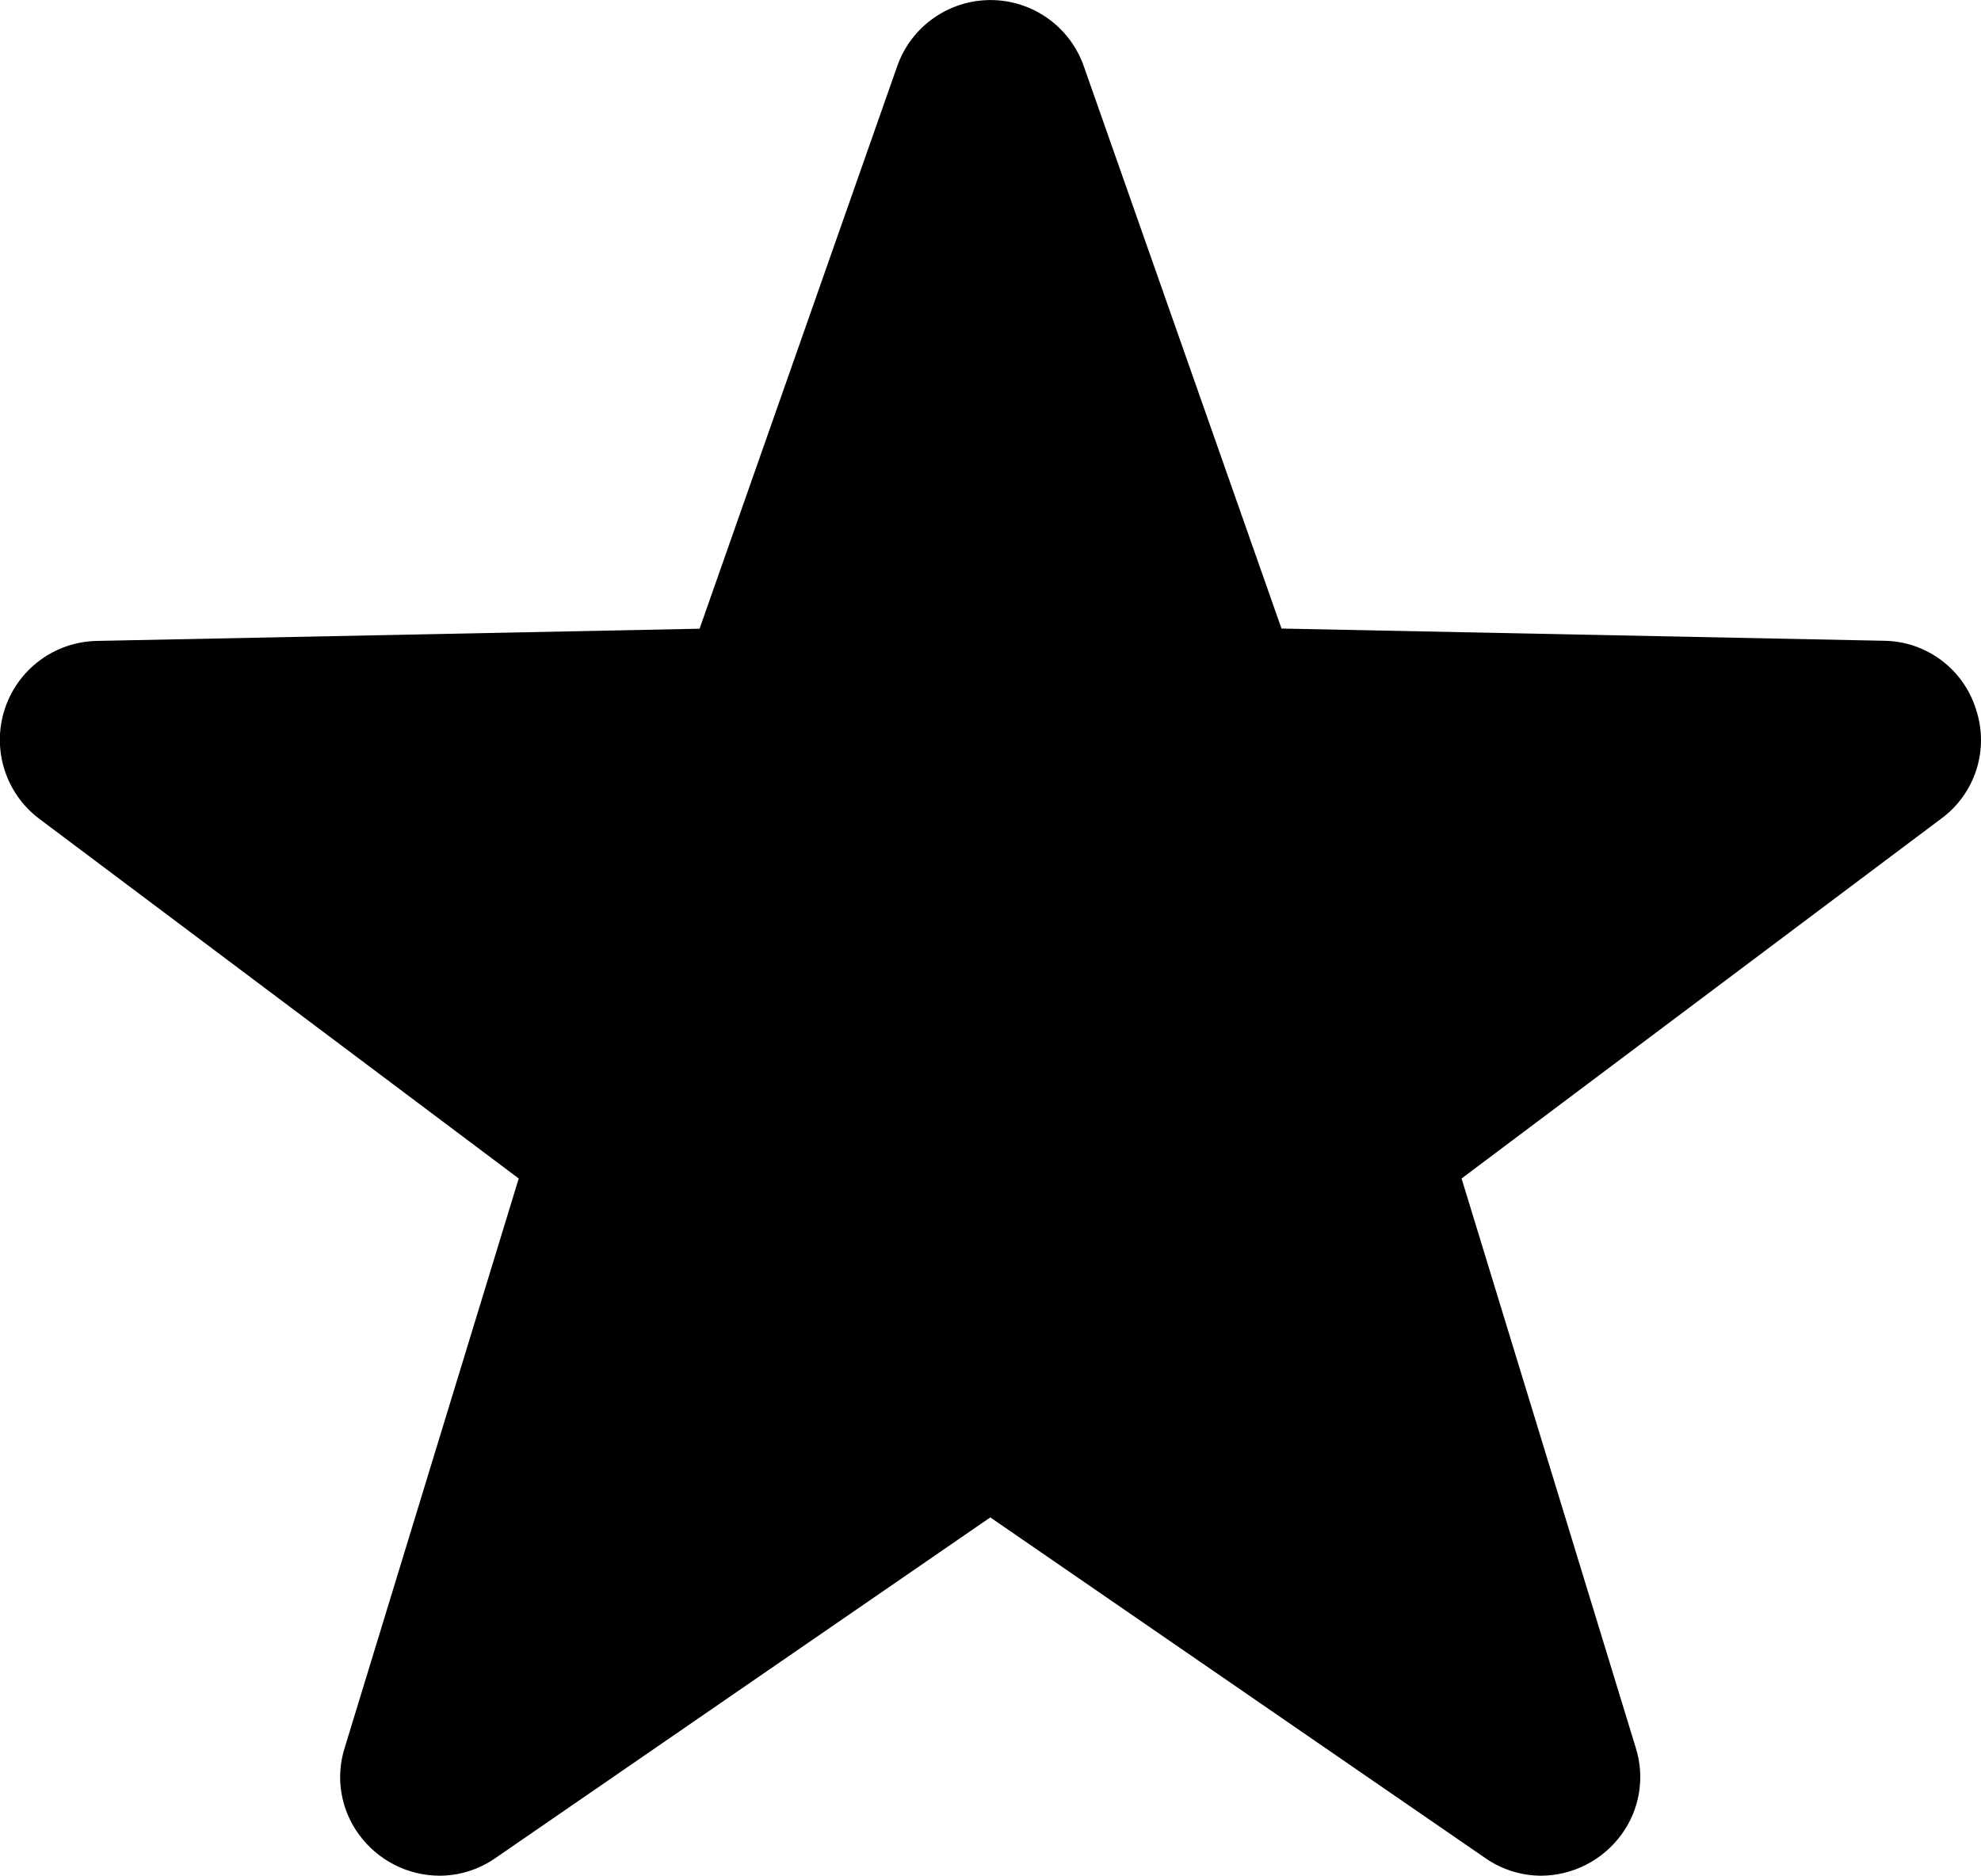
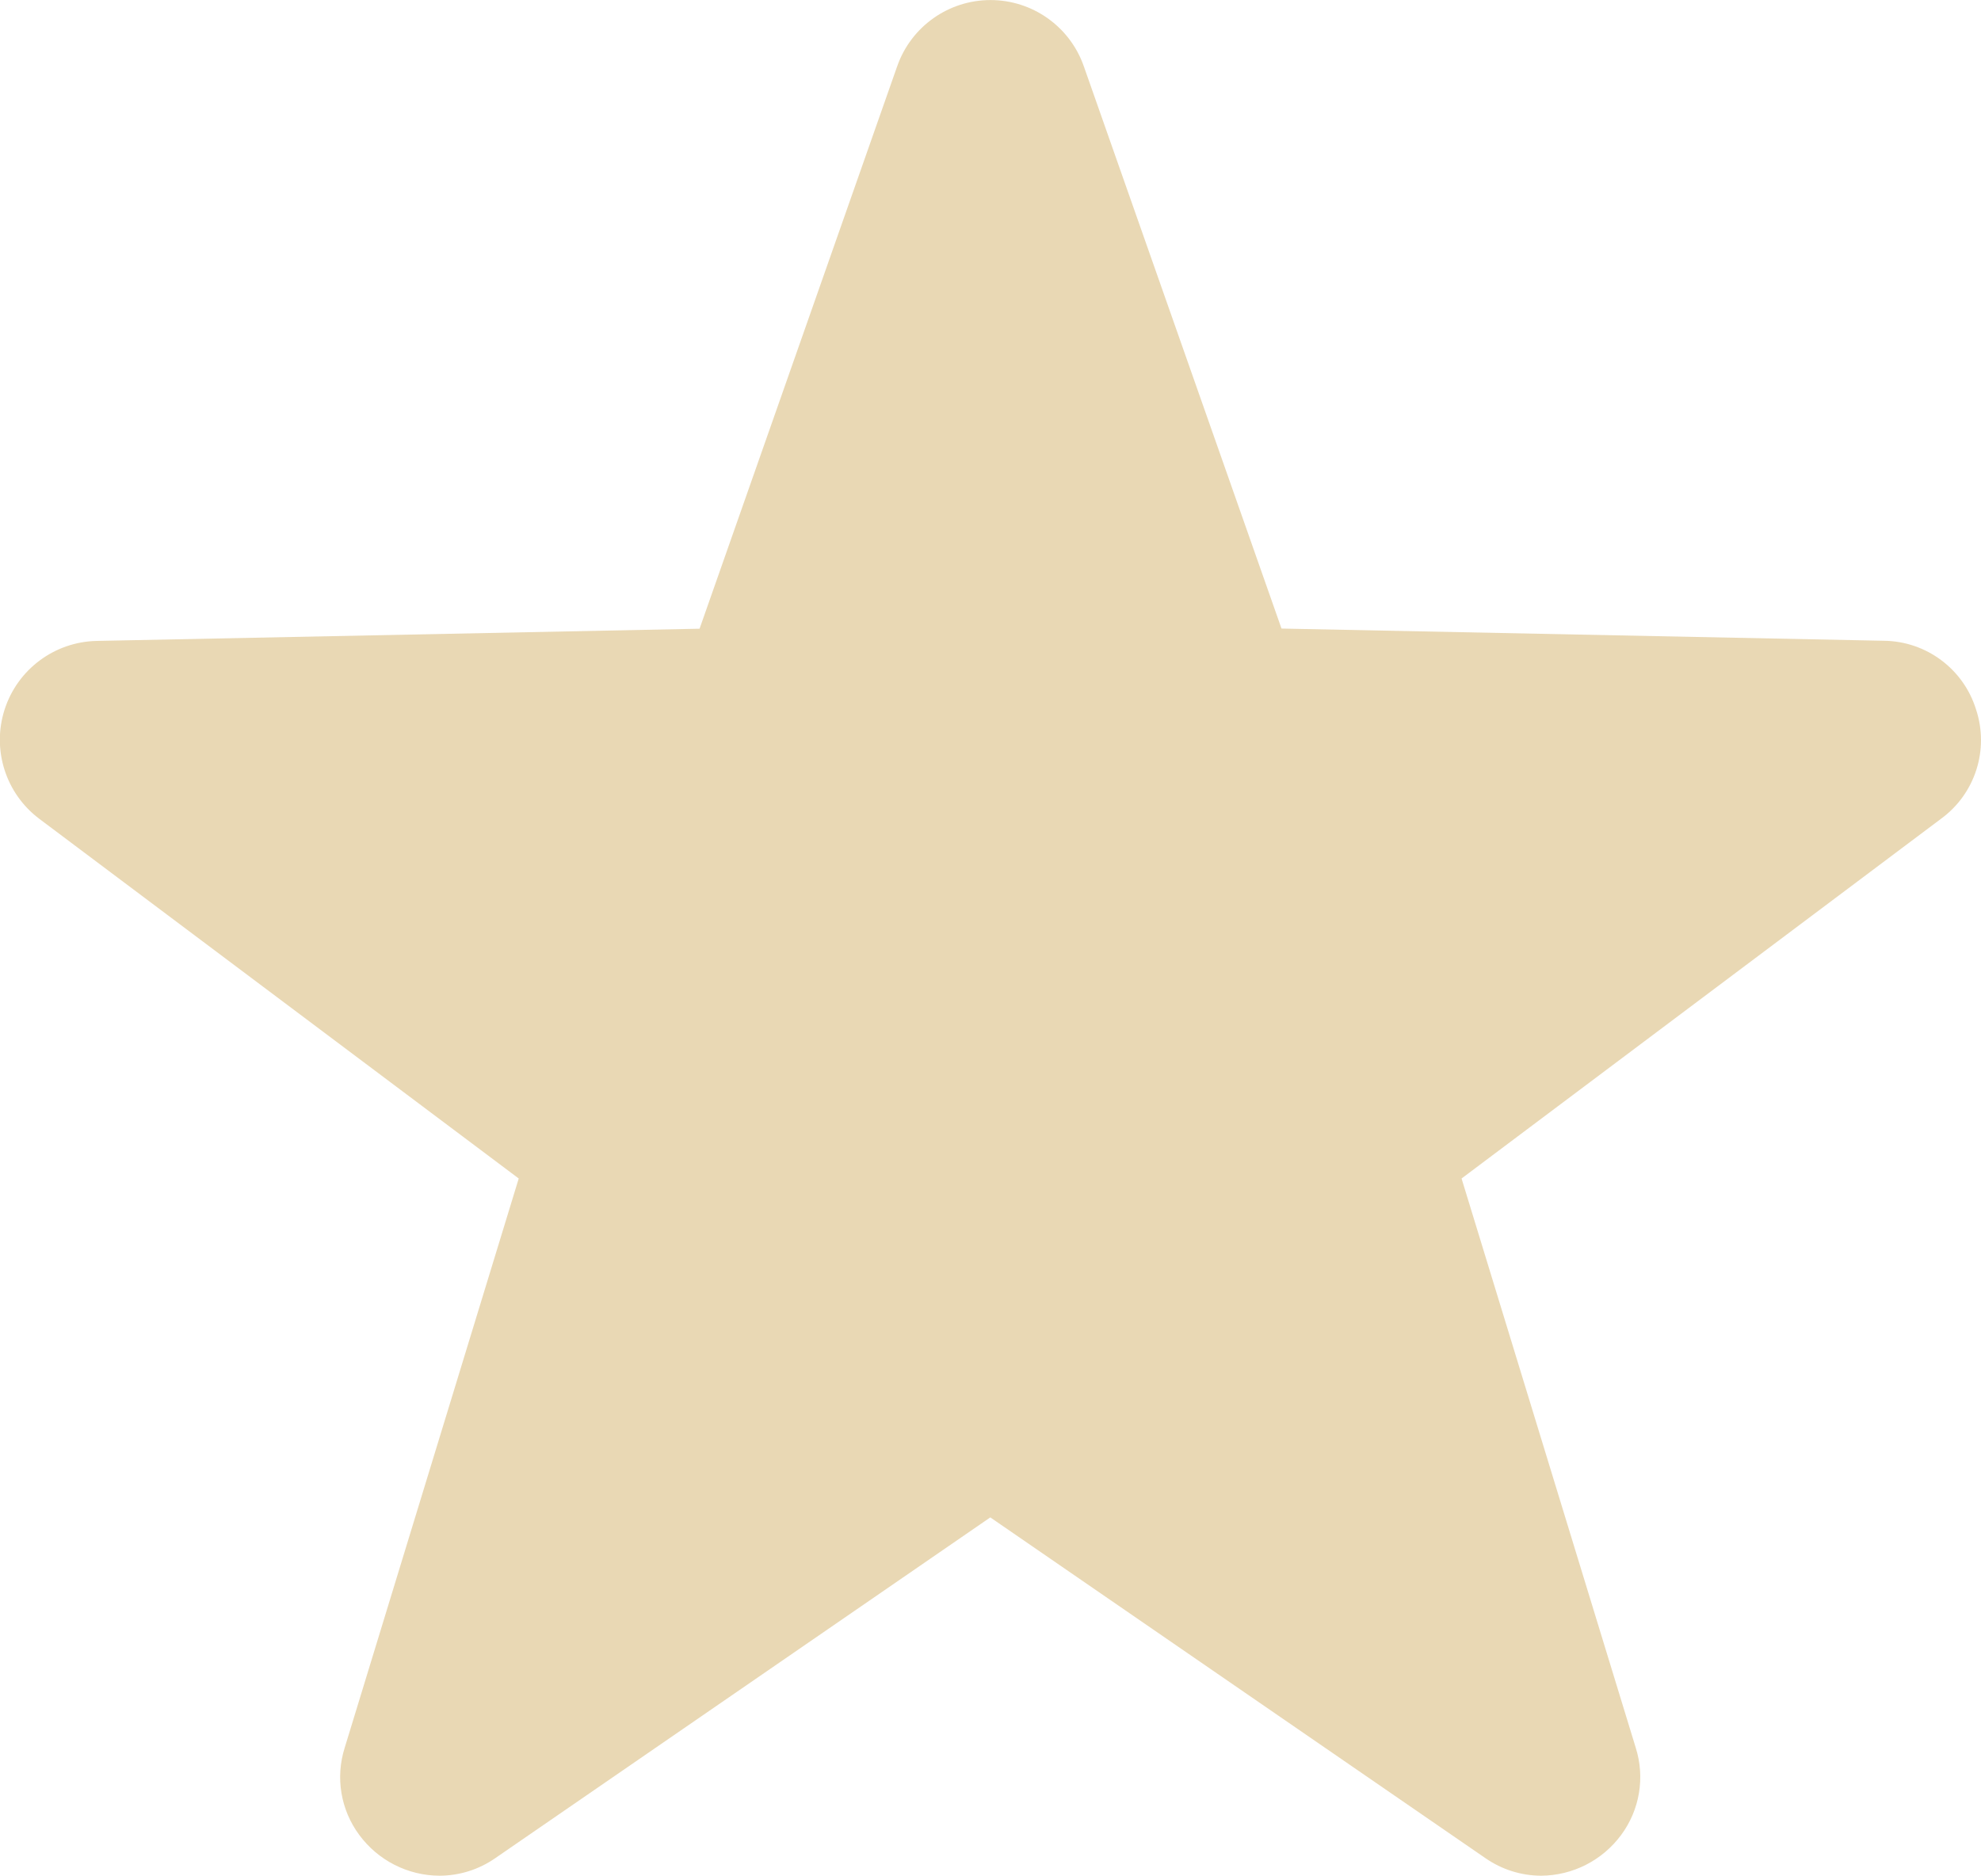
<svg xmlns="http://www.w3.org/2000/svg" id="Group_195" data-name="Group 195" width="25.293" height="23.953" viewBox="0 0 25.293 23.953">
-   <path id="Path_79" data-name="Path 79" d="M586.785,670.648a1.246,1.246,0,0,0-1.174-.875l-7.693-.156-2.525-7.183a1.262,1.262,0,0,0-2.381,0l-2.524,7.185-7.7.156a1.263,1.263,0,0,0-.73,2.272l6.121,4.593-2.222,7.27a1.239,1.239,0,0,0,.186,1.113,1.279,1.279,0,0,0,1.025.521,1.252,1.252,0,0,0,.711-.224l6.321-4.352,6.322,4.352a1.255,1.255,0,0,0,.71.224h0a1.281,1.281,0,0,0,1.023-.521,1.242,1.242,0,0,0,.186-1.113l-2.224-7.27,6.122-4.594A1.244,1.244,0,0,0,586.785,670.648Z" transform="translate(-561.556 -661.59)" fill="current" />
+   <path id="Path_79" data-name="Path 79" d="M586.785,670.648a1.246,1.246,0,0,0-1.174-.875l-7.693-.156-2.525-7.183a1.262,1.262,0,0,0-2.381,0l-2.524,7.185-7.7.156a1.263,1.263,0,0,0-.73,2.272l6.121,4.593-2.222,7.27a1.239,1.239,0,0,0,.186,1.113,1.279,1.279,0,0,0,1.025.521,1.252,1.252,0,0,0,.711-.224l6.321-4.352,6.322,4.352a1.255,1.255,0,0,0,.71.224h0a1.281,1.281,0,0,0,1.023-.521,1.242,1.242,0,0,0,.186-1.113l-2.224-7.27,6.122-4.594A1.244,1.244,0,0,0,586.785,670.648Z" transform="translate(-561.556 -661.59)" fill="#e9d8b4" />
</svg>
